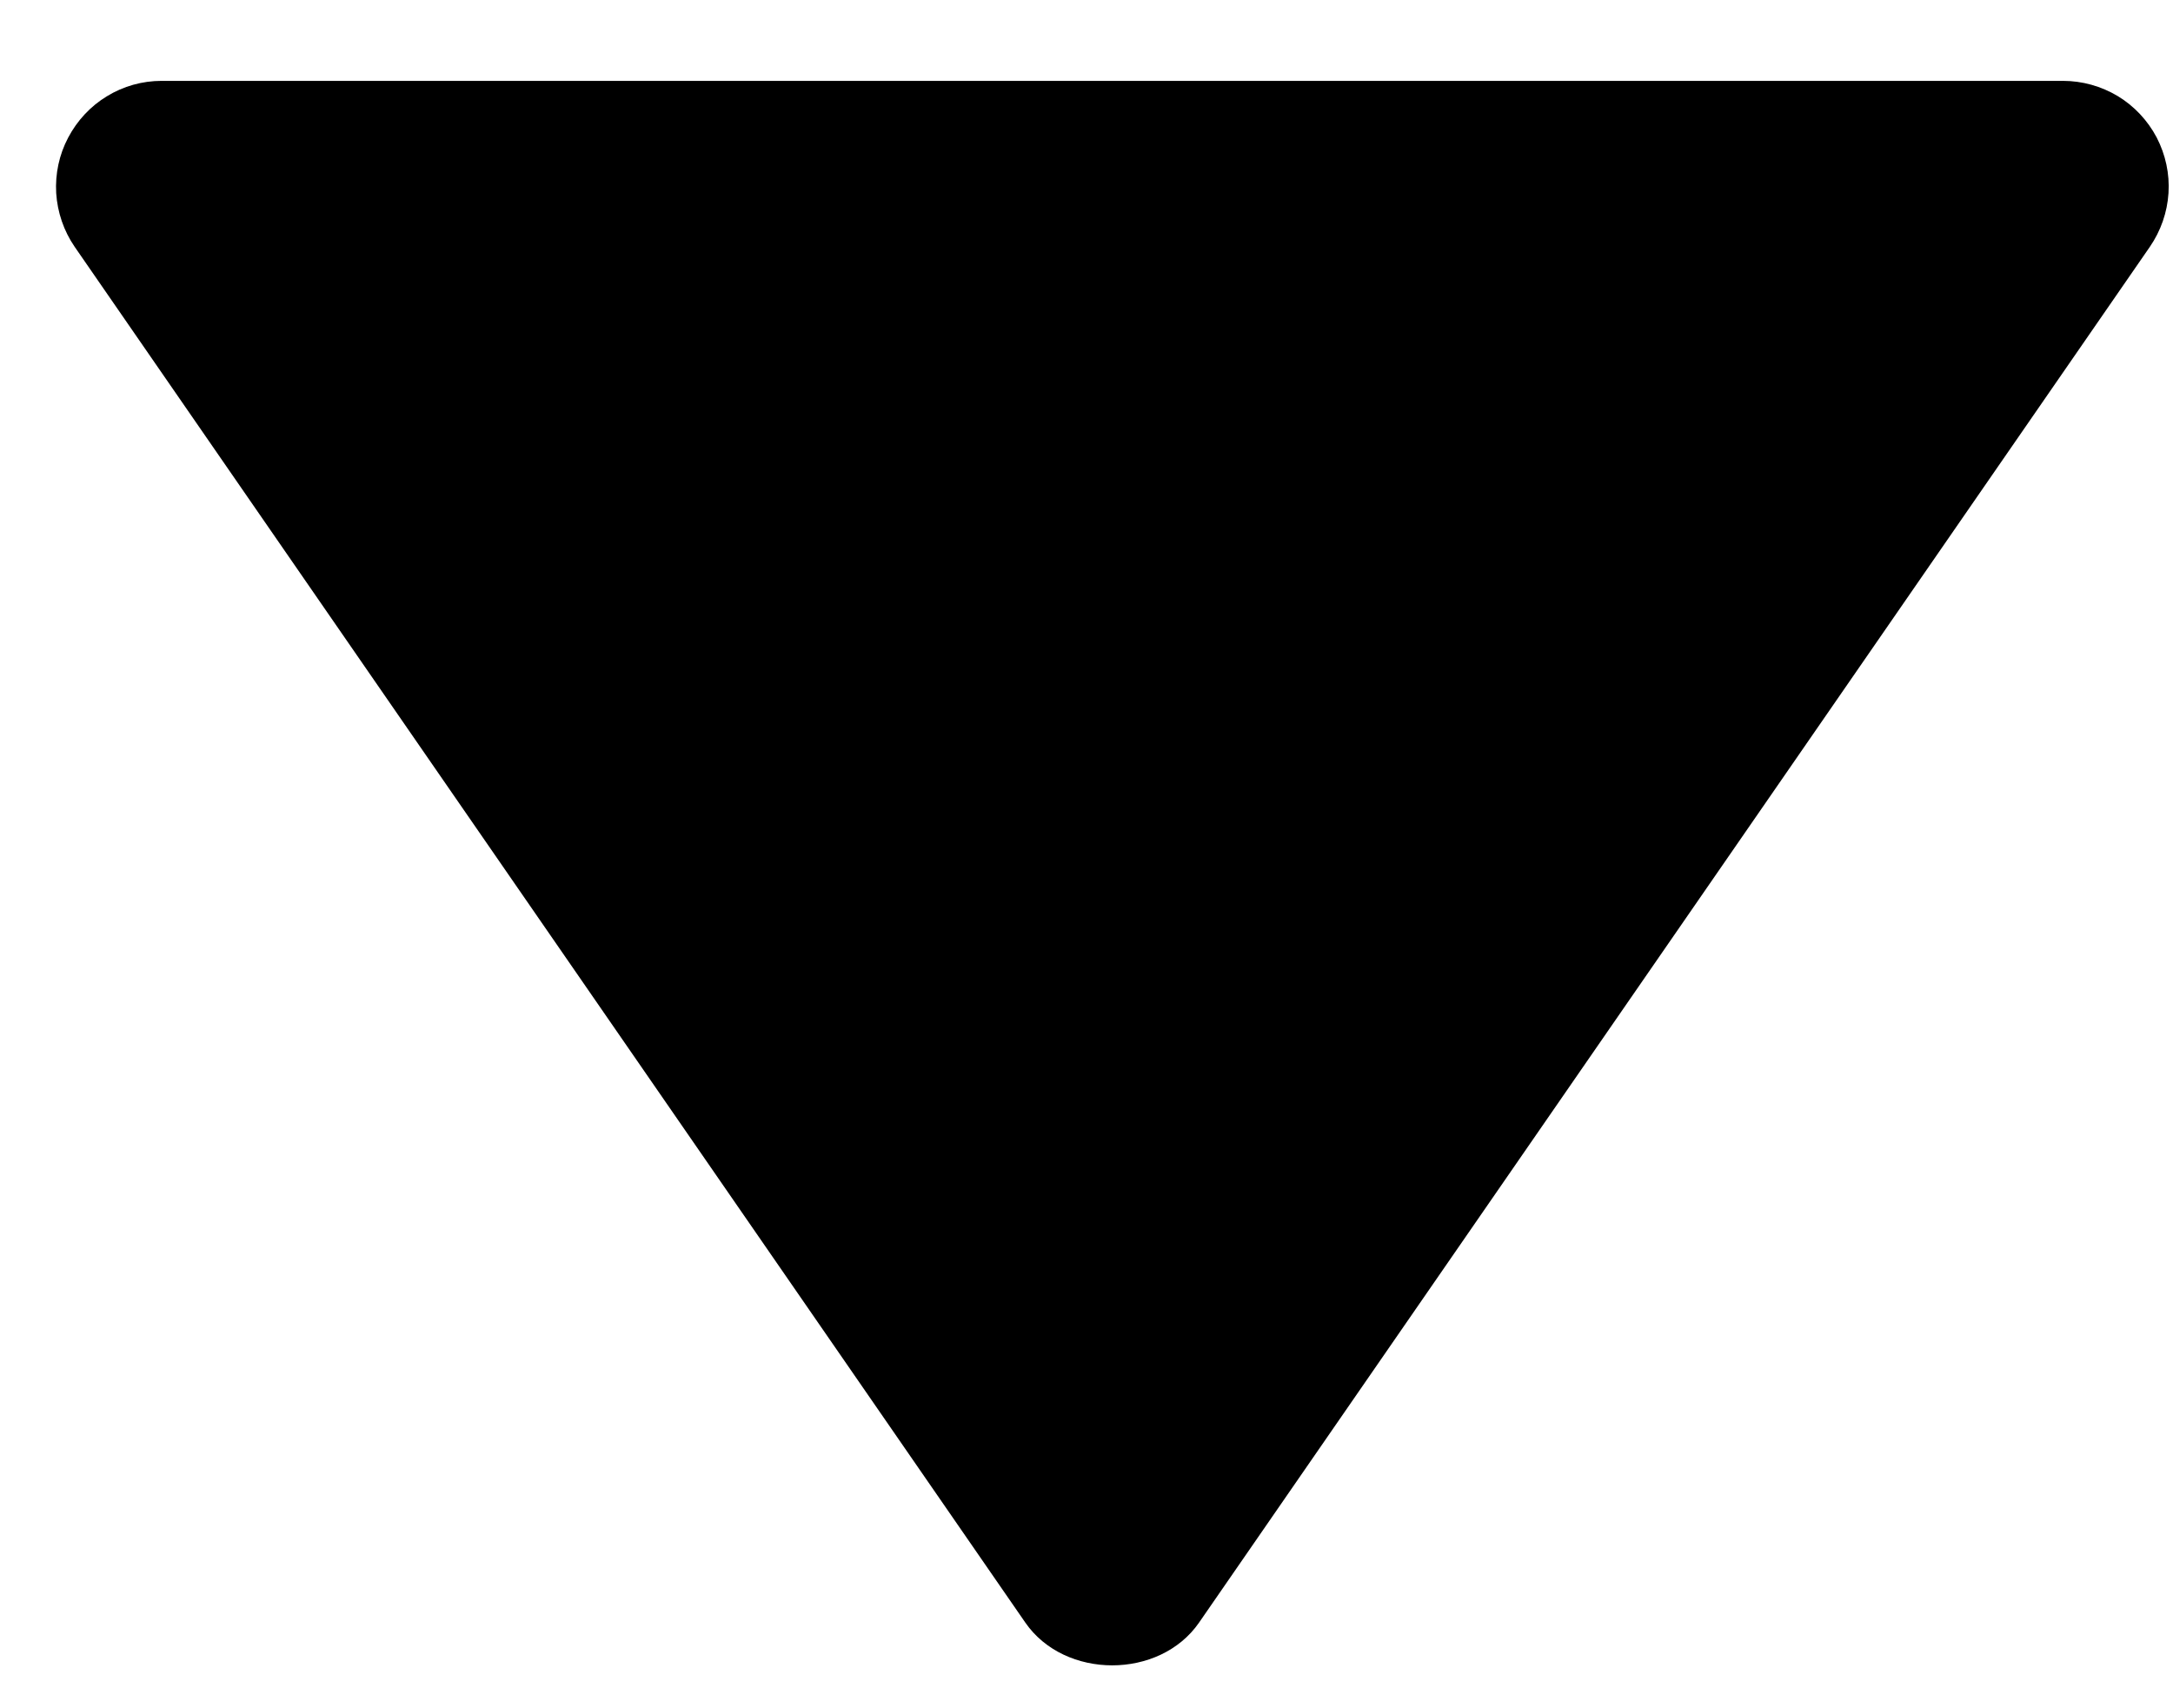
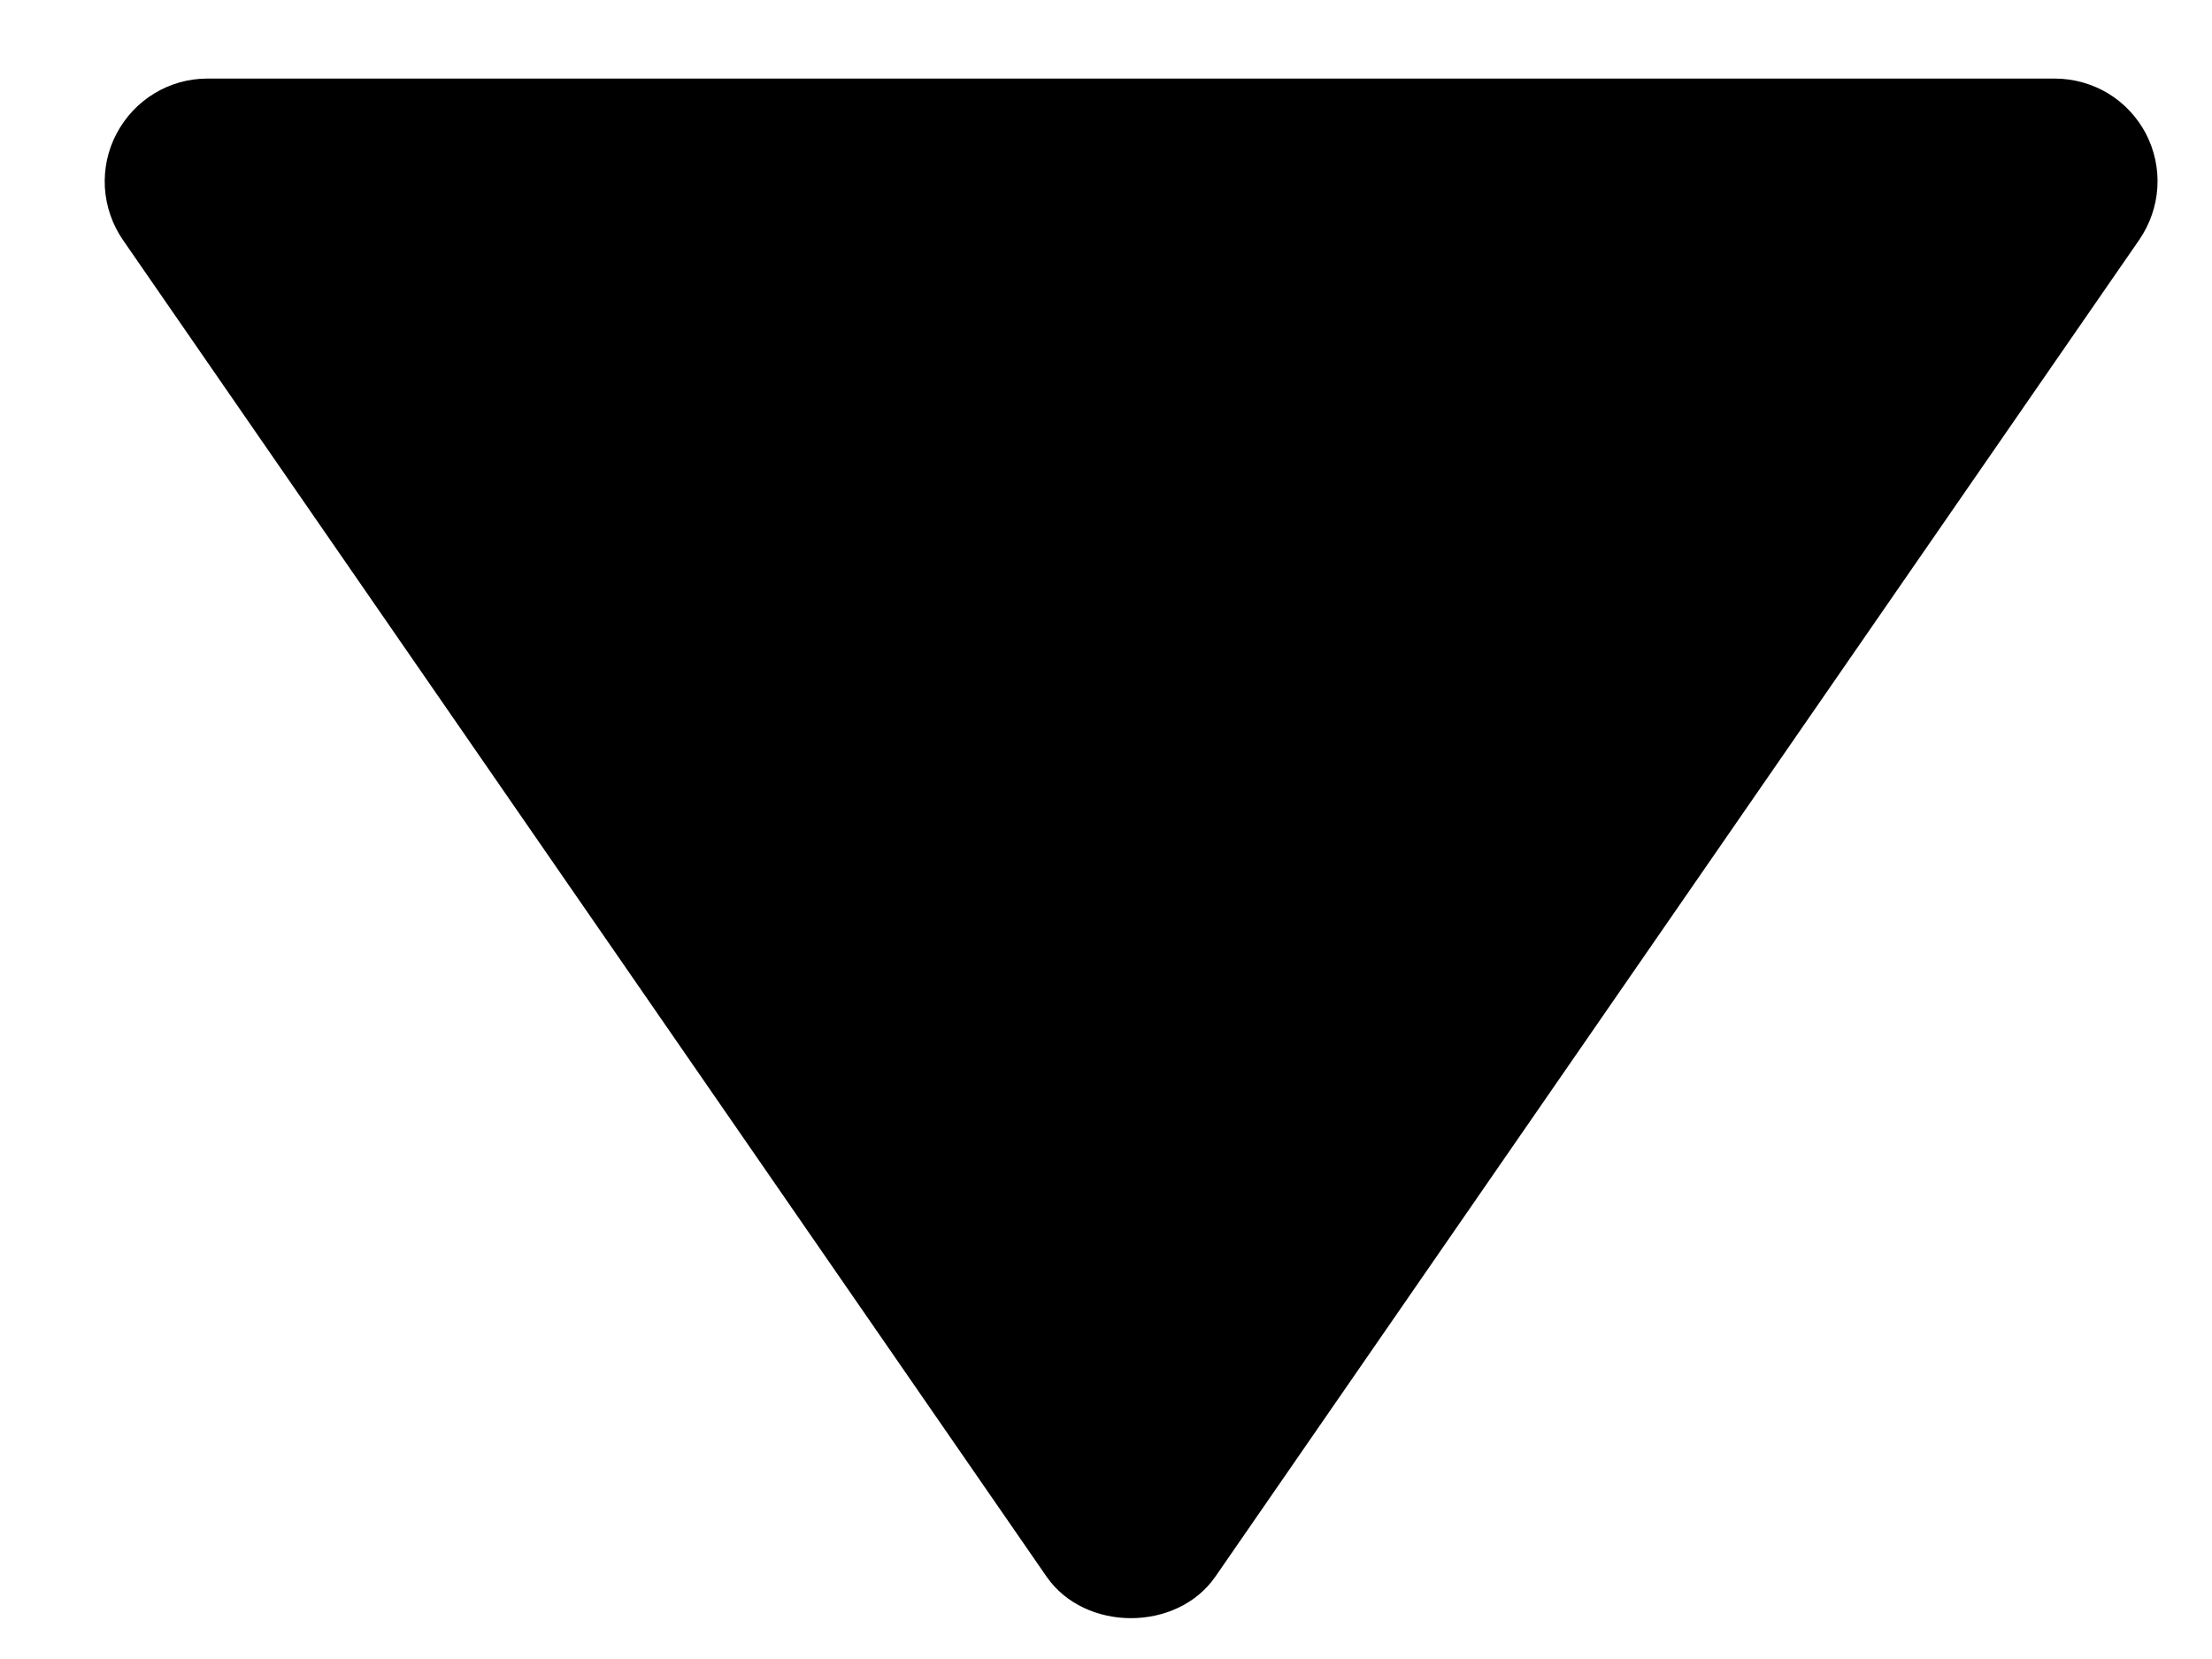
- <svg xmlns="http://www.w3.org/2000/svg" width="14" height="11" viewBox="0 0 14 11" fill="none">
+ <svg xmlns="http://www.w3.org/2000/svg" width="8" height="6" viewBox="0 0 14 11" fill="none">
  <path id="Vector" d="M13.291 0.521L1.041 0.521C0.917 0.521 0.795 0.555 0.689 0.62C0.583 0.684 0.497 0.777 0.439 0.887C0.381 0.997 0.355 1.12 0.362 1.244C0.37 1.368 0.411 1.488 0.481 1.59L6.606 10.454C6.86 10.821 7.471 10.821 7.725 10.454L13.851 1.59C13.921 1.488 13.963 1.369 13.971 1.244C13.979 1.12 13.952 0.996 13.895 0.886C13.837 0.776 13.75 0.683 13.644 0.619C13.537 0.555 13.415 0.521 13.291 0.521Z" fill="black" />
</svg>
